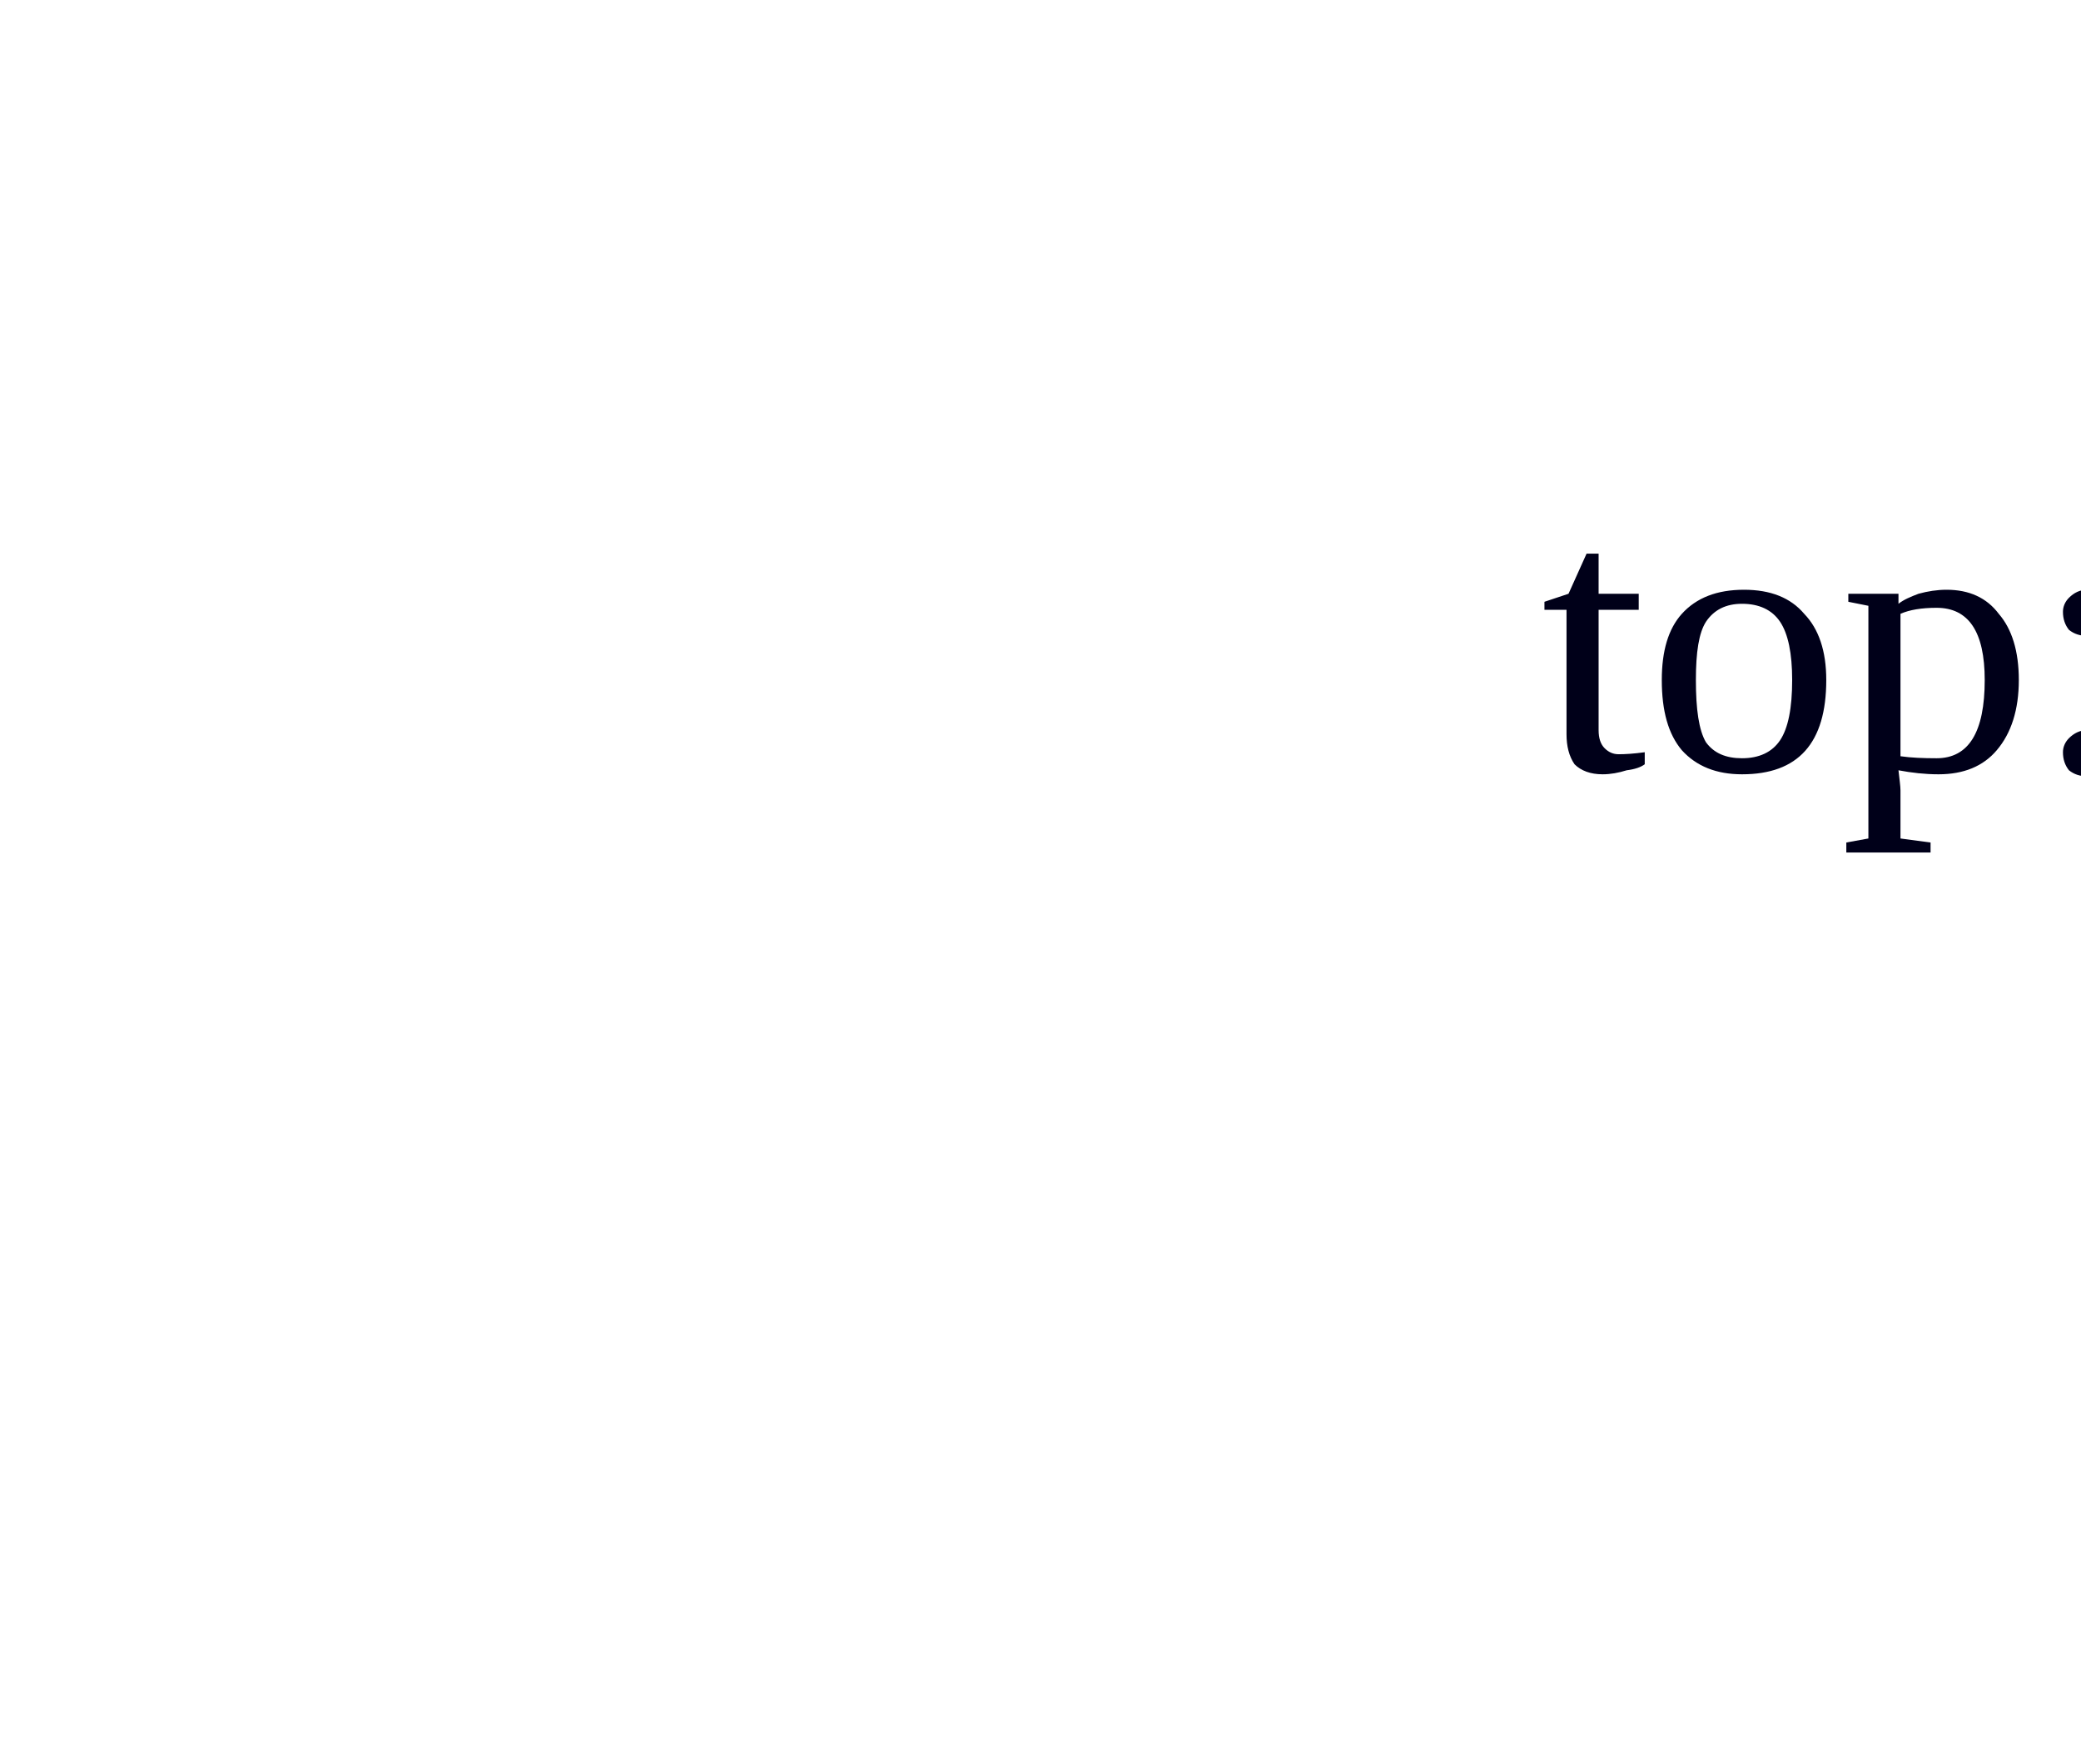
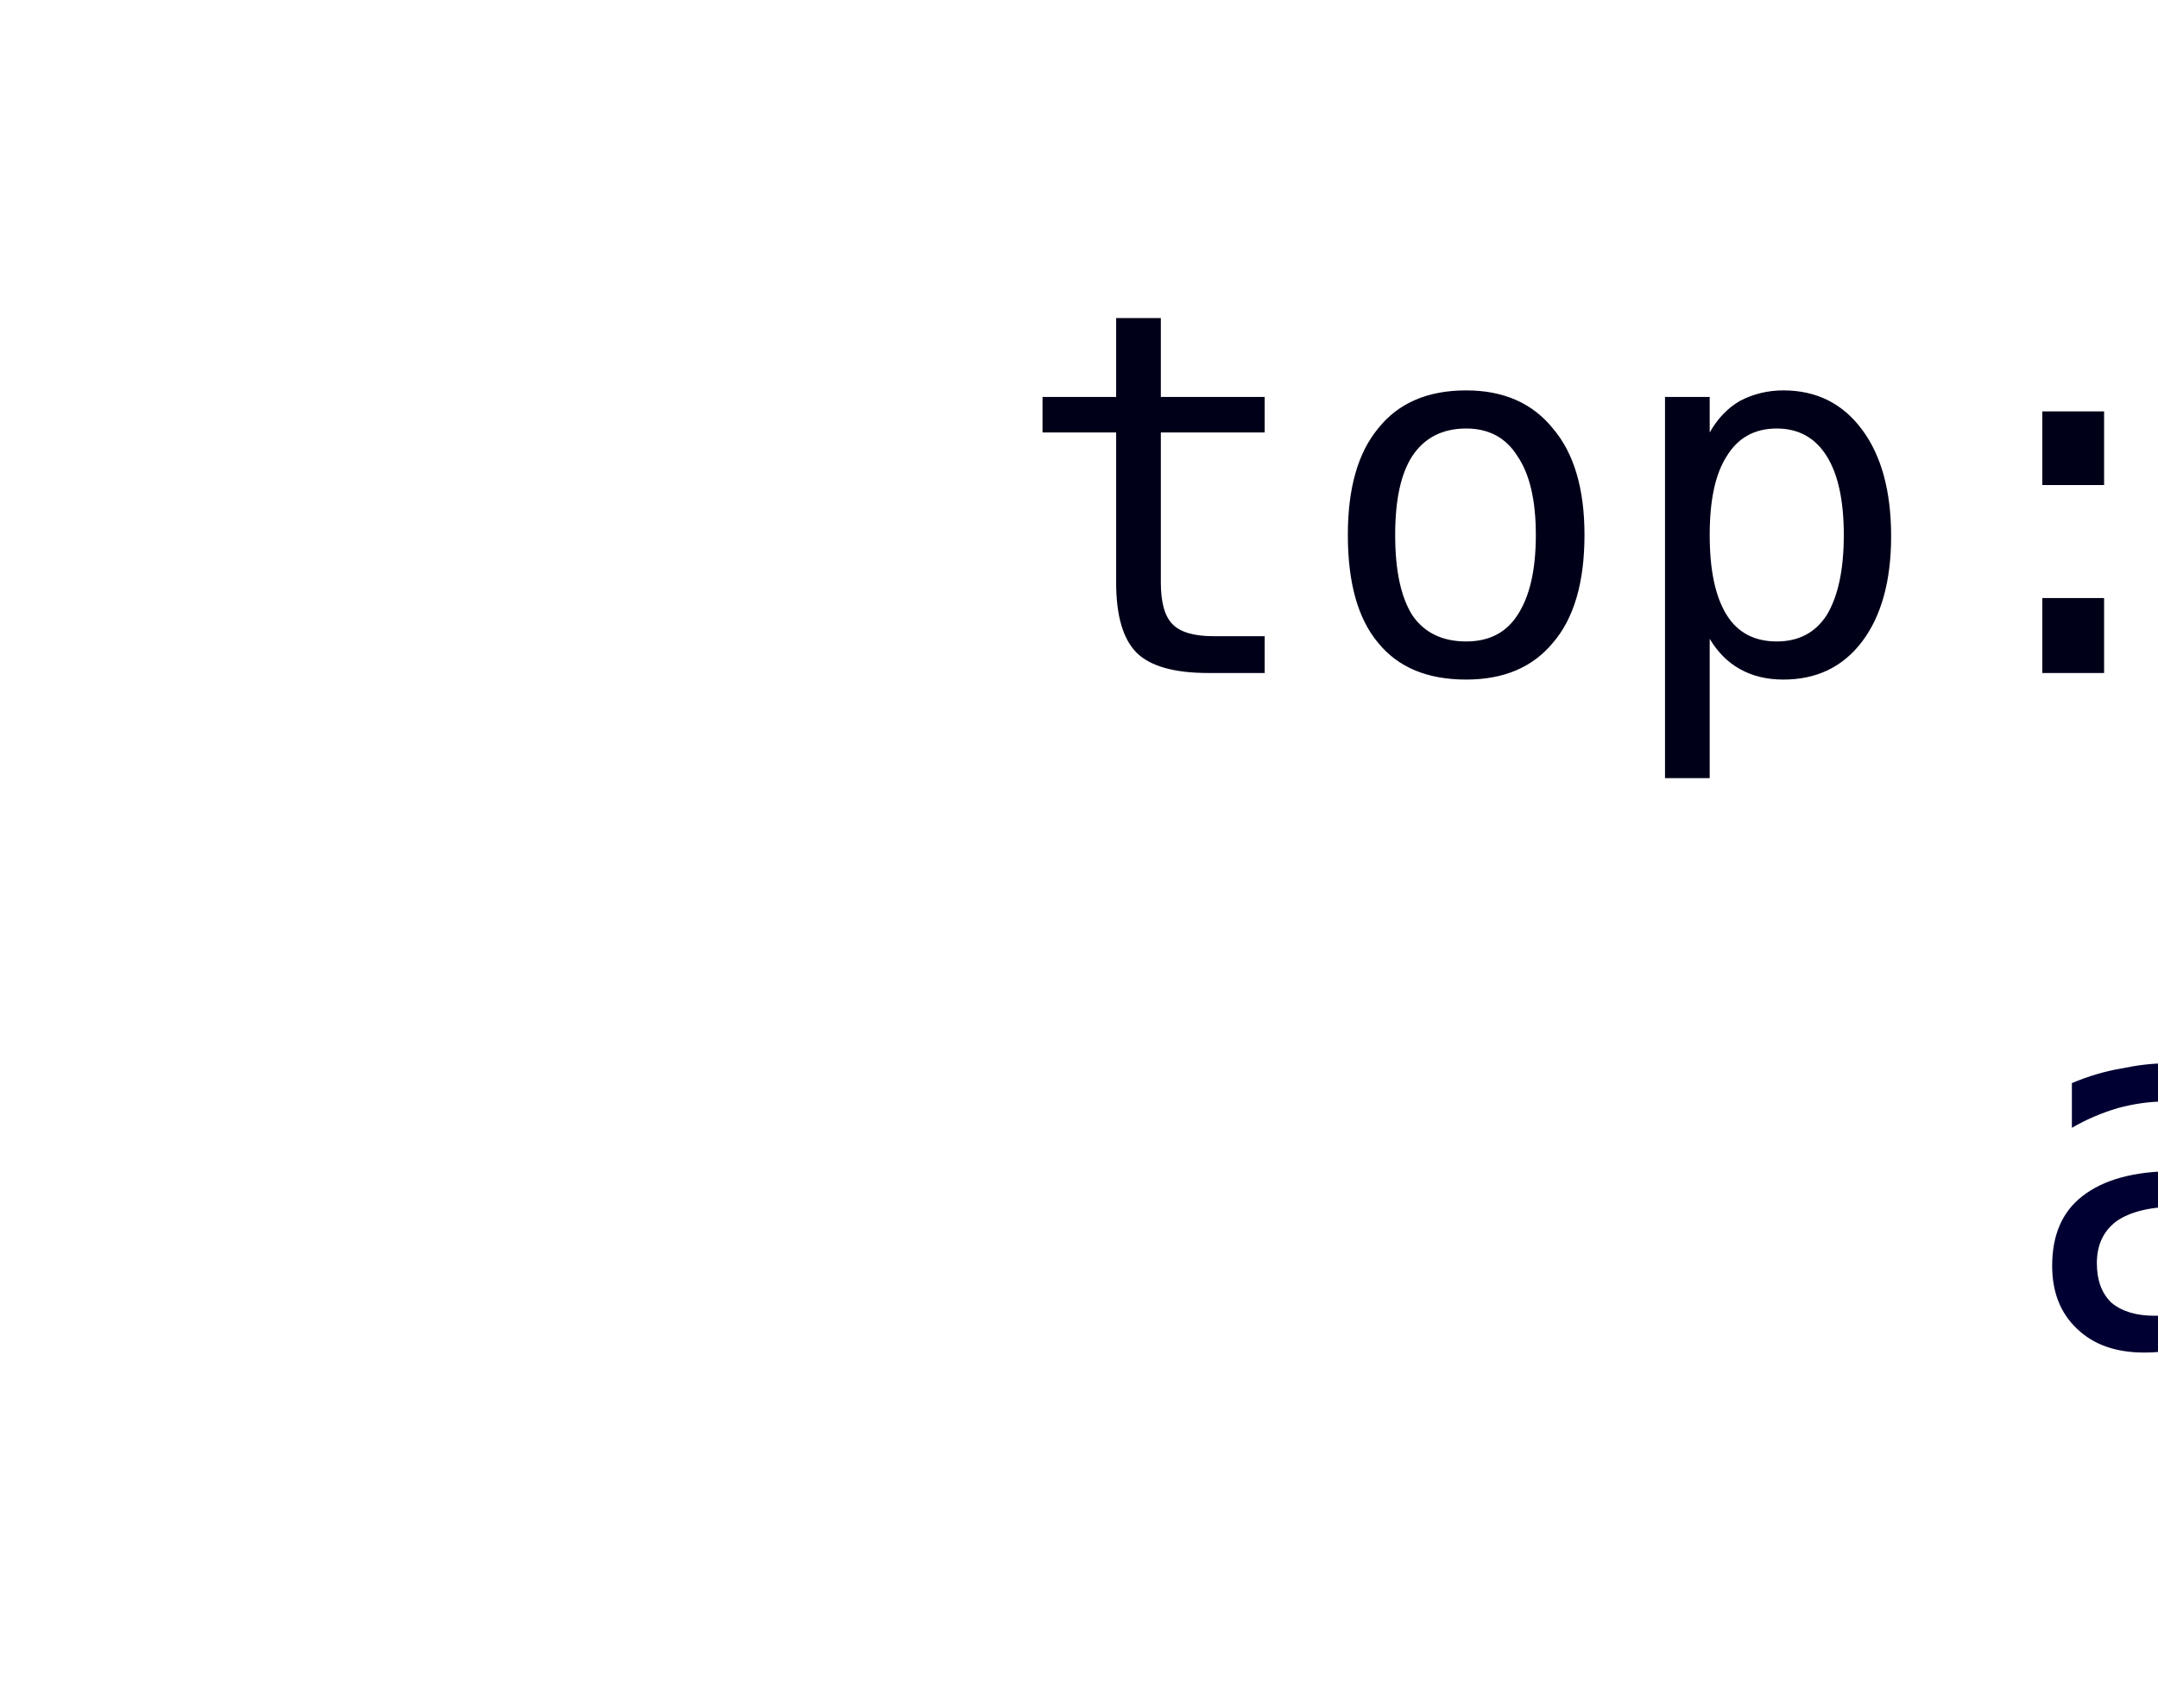
<svg xmlns="http://www.w3.org/2000/svg" baseProfile="full" height="100%" version="1.1" width="100%">
  <defs />
-   <text fill="rgb(0,0,25)" font-size="25%" x="12.0" y="6.0">top: 
+   <text fill="rgb(0,0,25)" font-family="Consolas" font-size="6" x="12.0" y="8.0">top: 
</text>
-   <text fill="rgb(0,0,50)" font-size="25%" x="24.0" y="12.0">a: 1</text>
-   <text fill="rgb(0,0,75)" font-size="25%" x="24.0" y="18.0">a: 2</text>
+   <text fill="rgb(0,0,50)" font-family="Consolas" font-size="6" x="24.0" y="16.0">a: 1</text>
+   <text fill="rgb(0,0,75)" font-family="Consolas" font-size="6" x="24.0" y="24.0">a: 2</text>
</svg>
